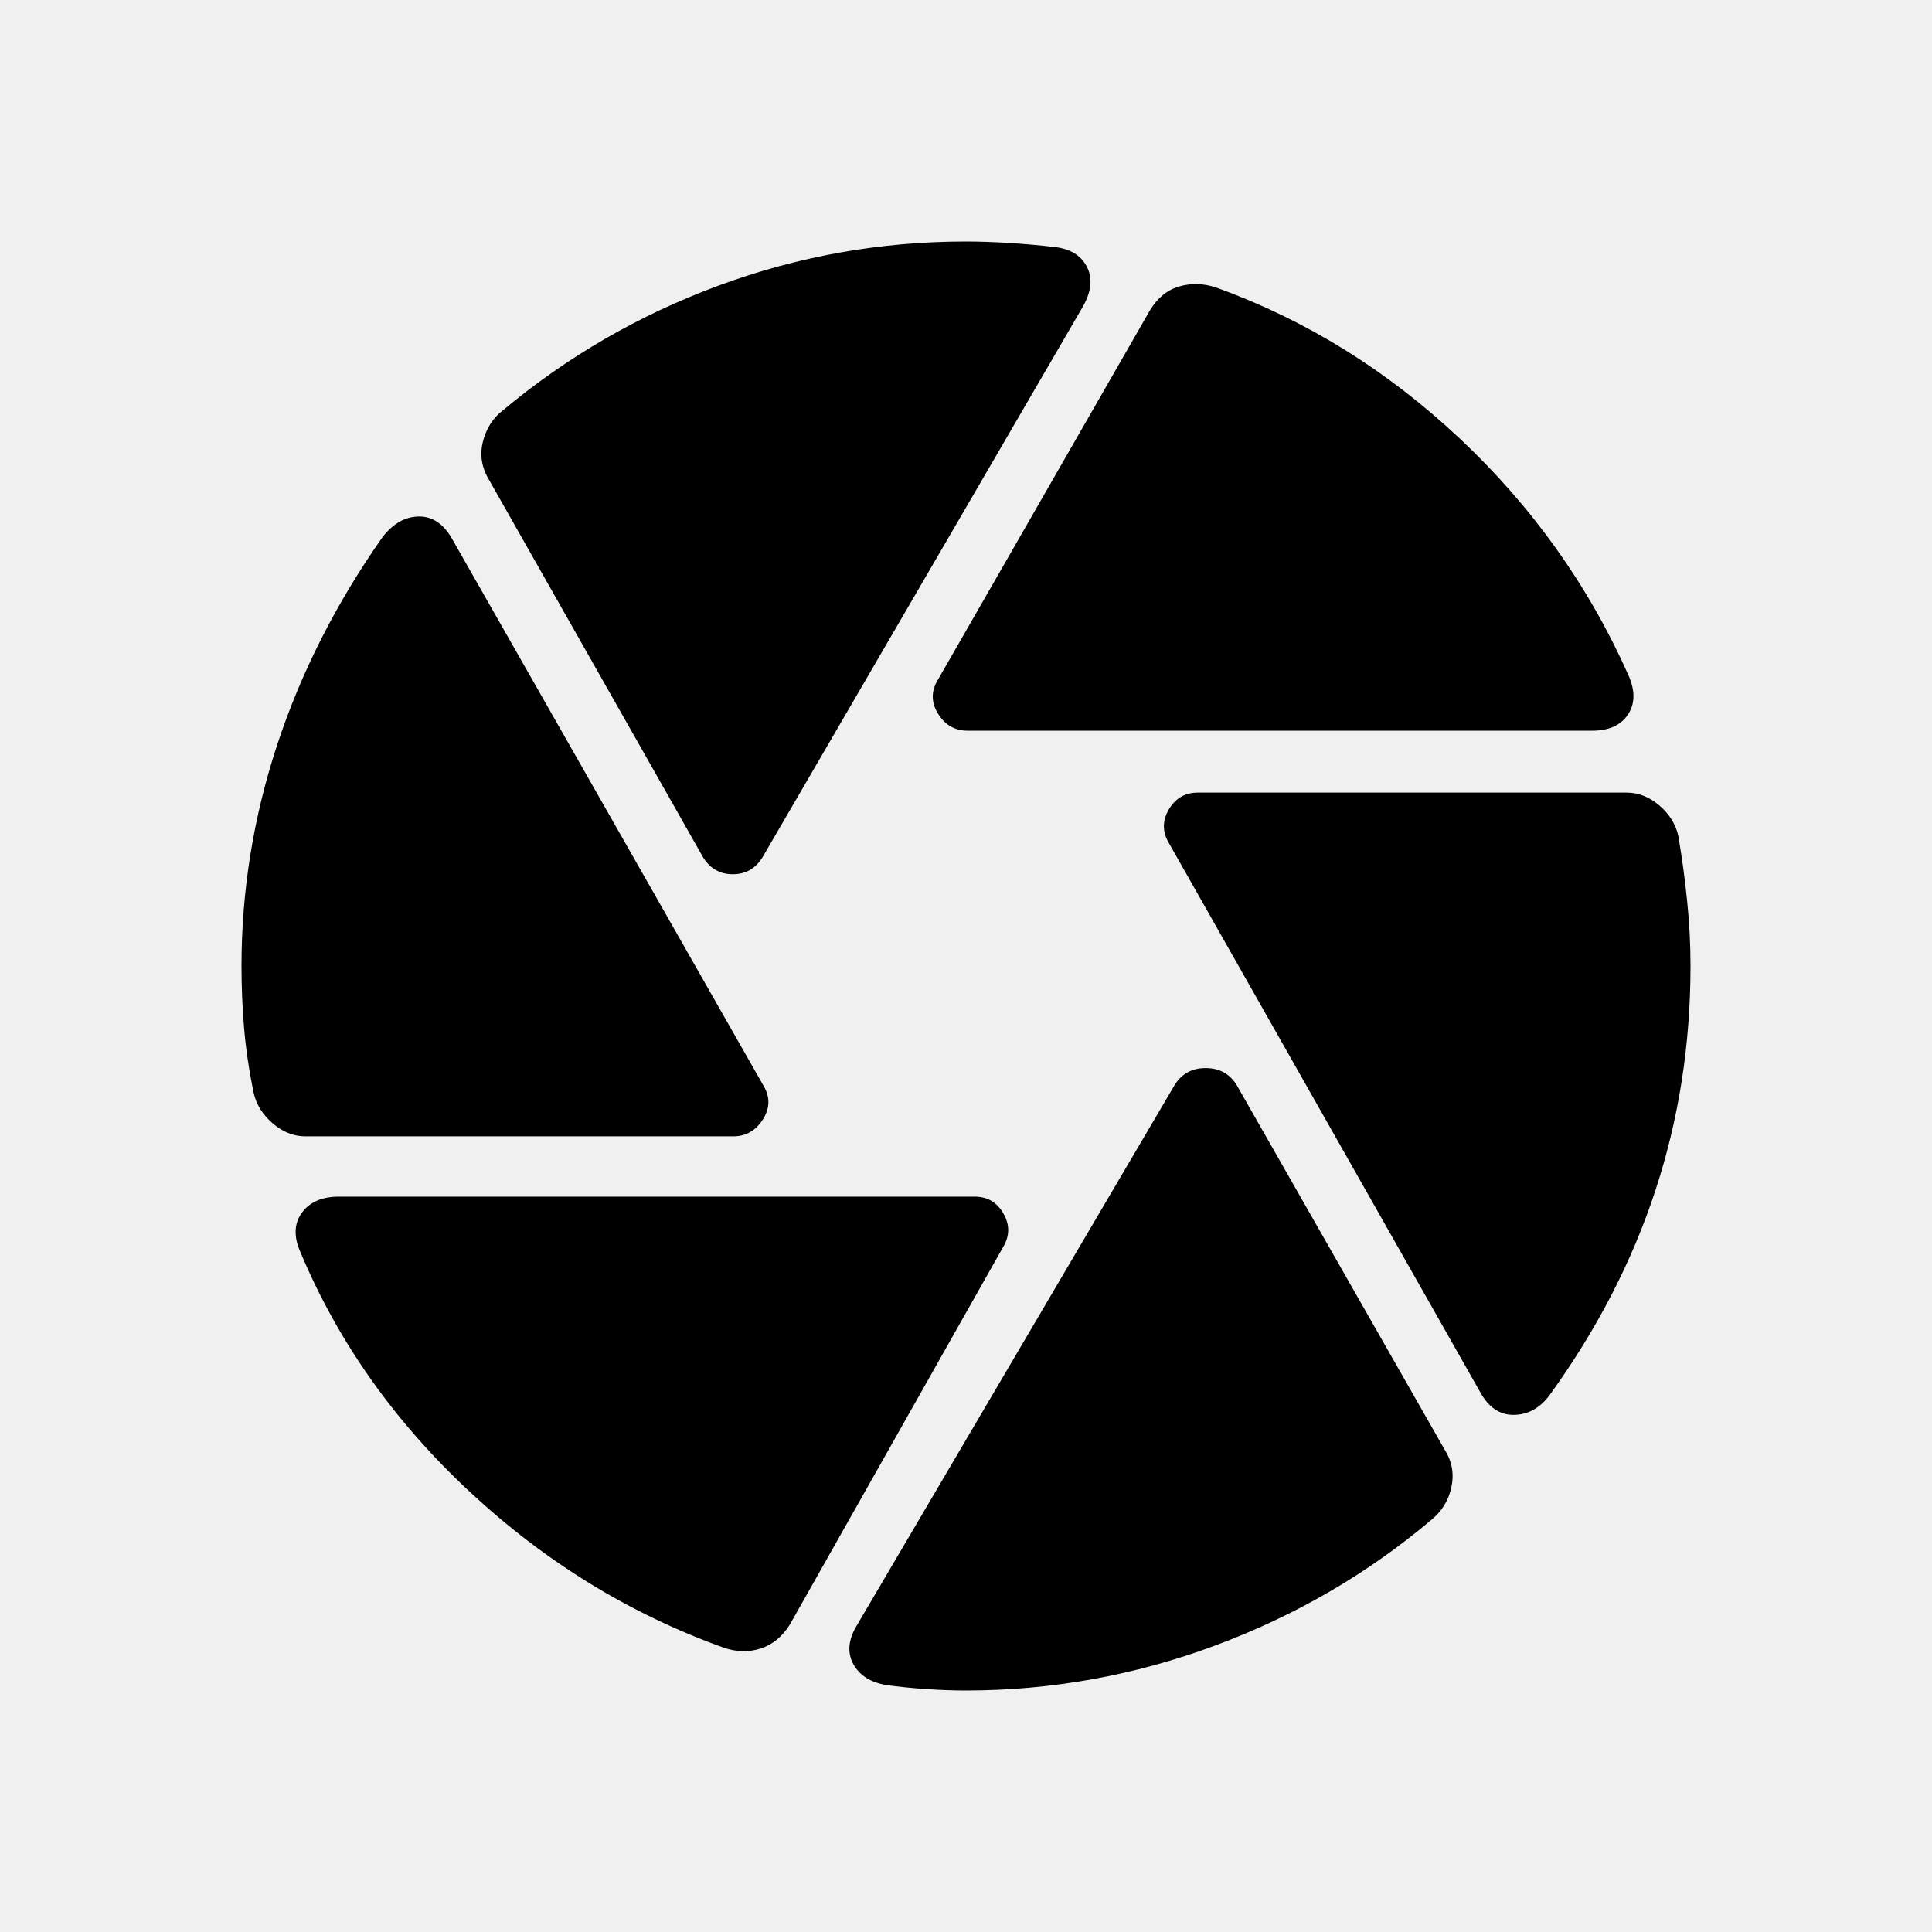
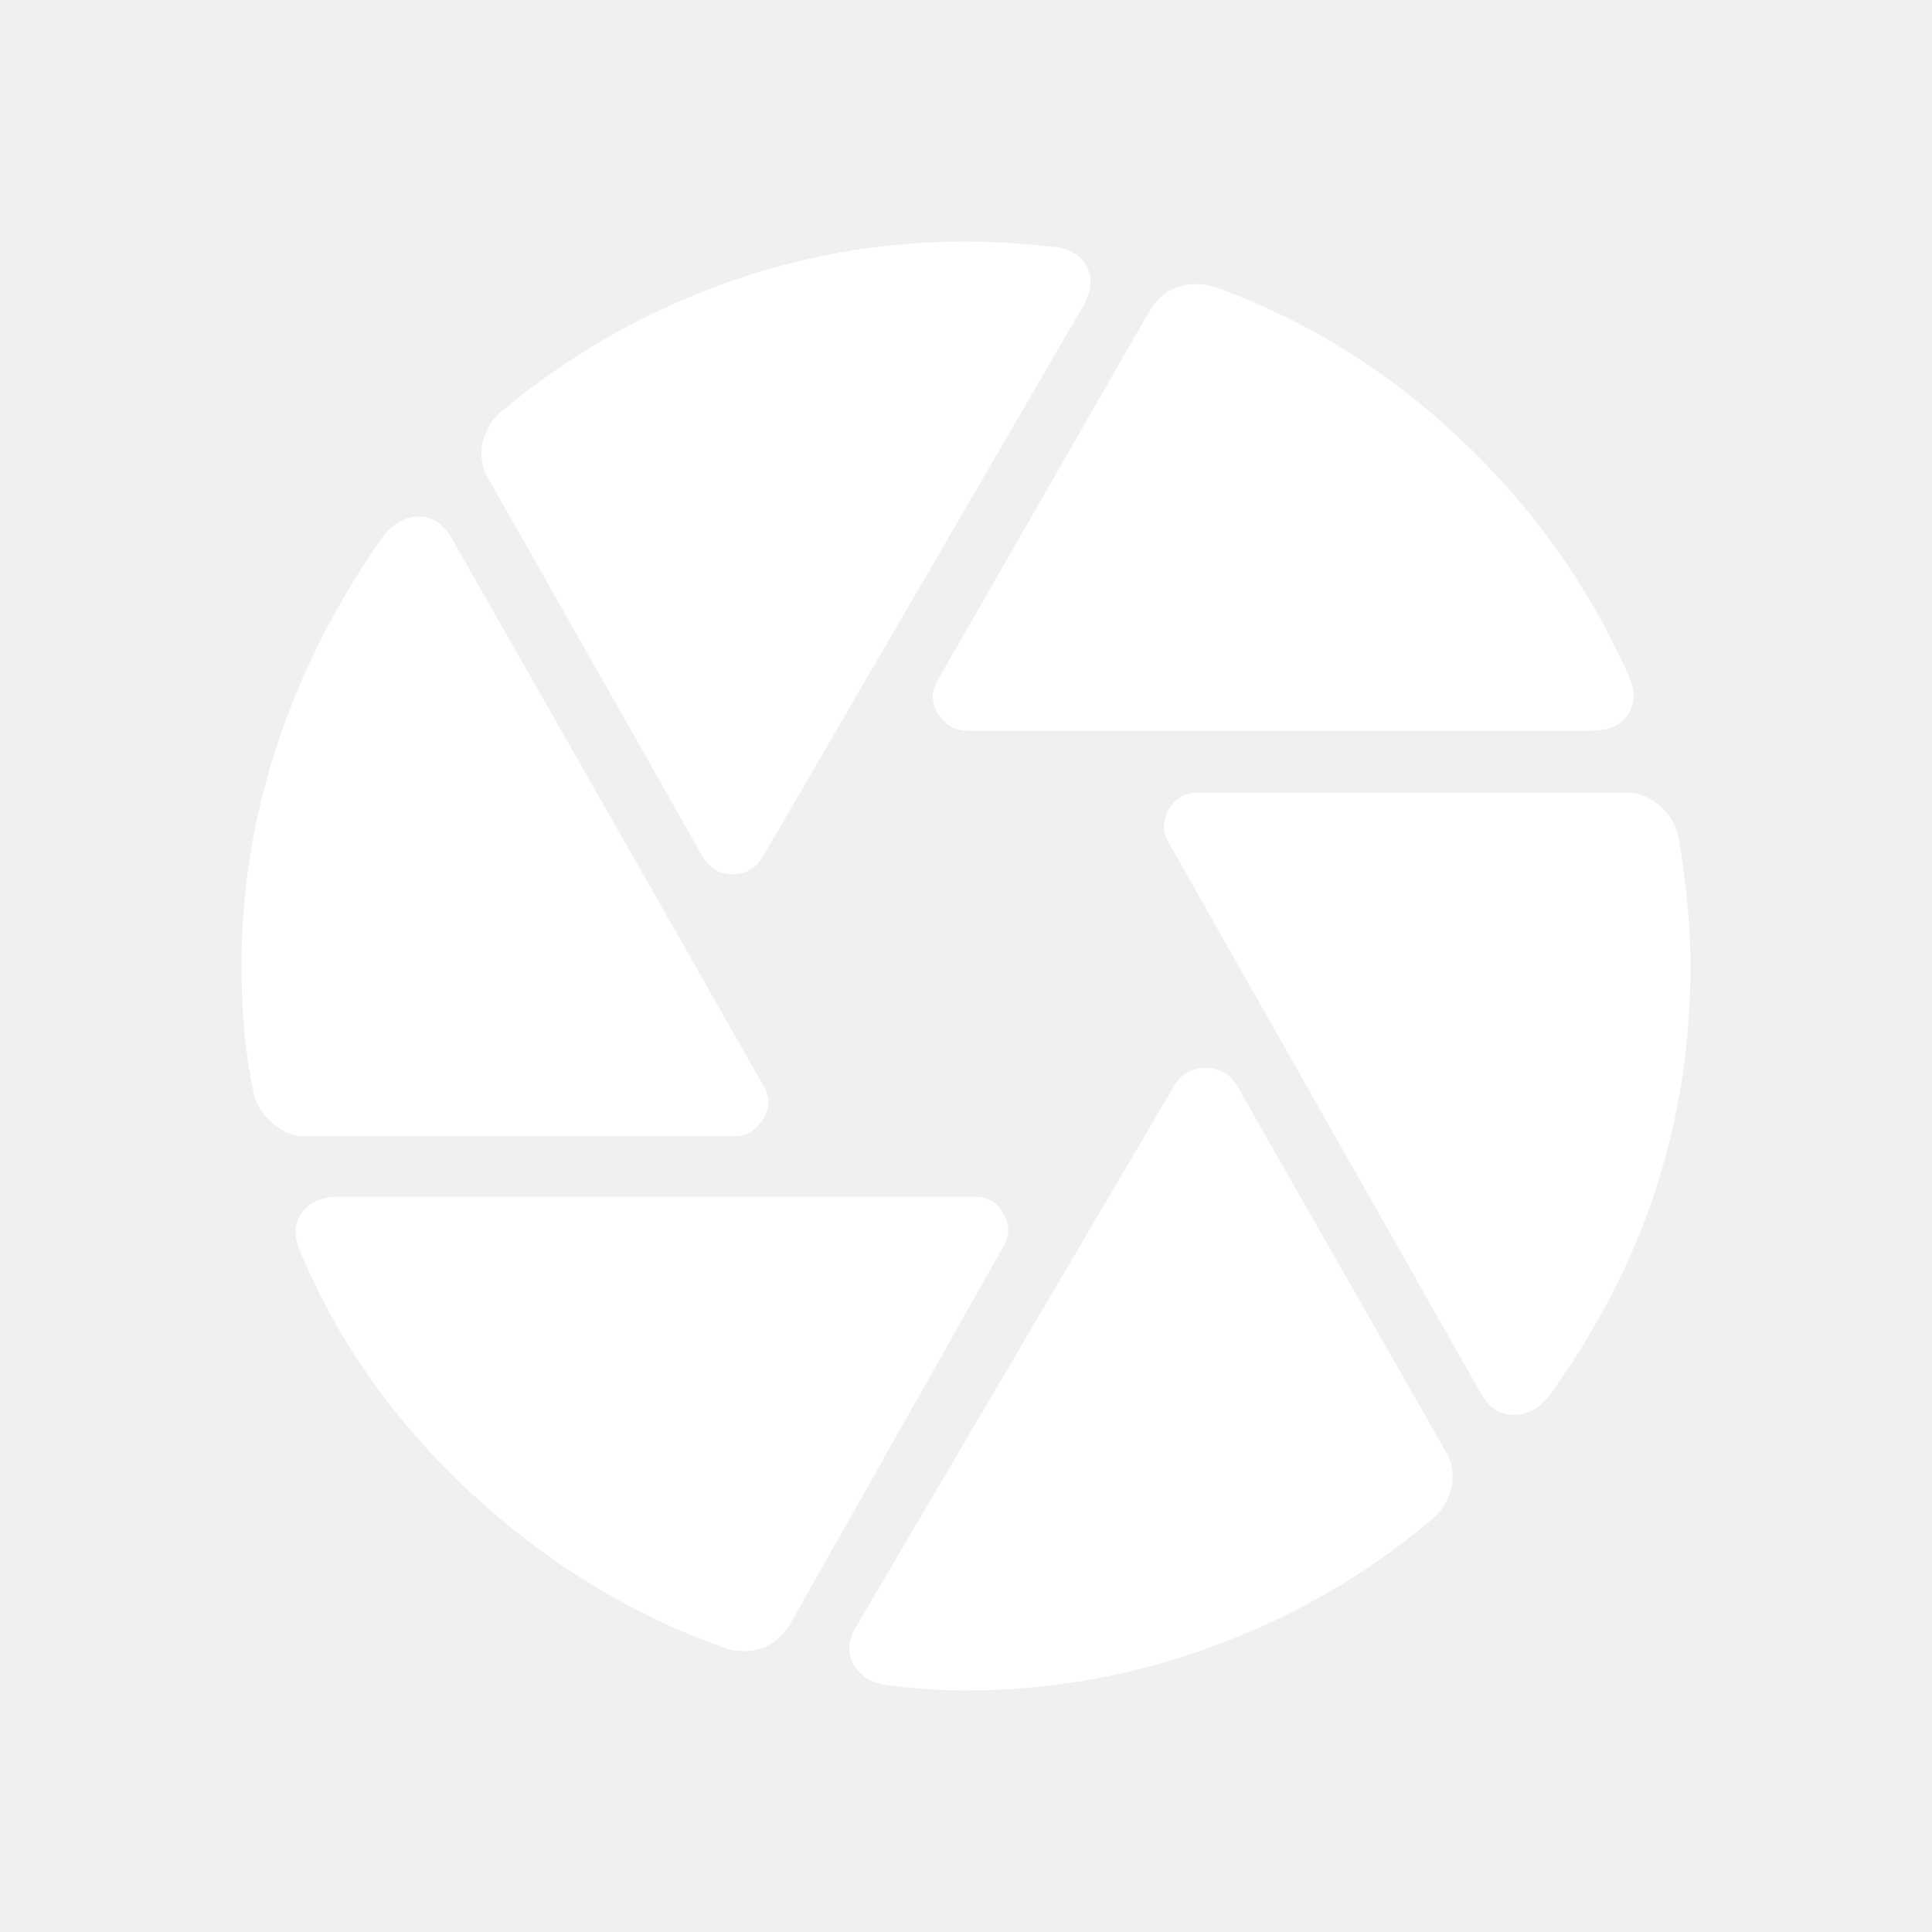
<svg xmlns="http://www.w3.org/2000/svg" width="1em" height="1em" viewBox="0 0 24 24">
-   <path fill="currentColor" d="M12.02 9.077q-.237 0-.368-.212q-.13-.211 0-.423l2.637-4.594q.142-.229.365-.291q.223-.063.457.016q1.668.602 3.022 1.874t2.098 2.945q.125.287-.009.486q-.133.199-.445.199zm-3.287 1.571l-2.654-4.68q-.142-.23-.081-.478q.062-.248.246-.39q1.2-1.004 2.682-1.552T12 3q.24 0 .537.018q.296.019.557.05q.293.03.405.241q.113.212-.043.493l-3.983 6.846q-.13.212-.37.212t-.37-.212m-4.94 3.468q-.218 0-.404-.16t-.237-.375q-.088-.429-.12-.812T3 12q0-1.402.445-2.753q.446-1.35 1.309-2.578q.198-.253.455-.253t.418.297l3.854 6.768q.13.211-.003.423q-.134.212-.37.212zm5.192 6.35q-1.746-.628-3.15-1.935Q4.43 17.223 3.73 15.55q-.125-.287.021-.486t.458-.199h7.9q.236 0 .357.212q.121.211-.01.423l-2.643 4.679q-.143.229-.366.3t-.463-.013M12 21q-.235 0-.499-.018t-.493-.05q-.292-.05-.408-.26q-.115-.213.04-.474l3.952-6.72q.131-.21.385-.21t.385.21l2.584 4.53q.137.217.084.465t-.25.408q-1.188 1.004-2.687 1.561T12 21m6.39-3.702l-3.865-6.817q-.13-.212-.007-.423t.36-.212h5.33q.217 0 .404.159q.186.159.236.376q.07.41.11.811q.042.402.042.808q0 1.46-.436 2.788q-.435 1.327-1.318 2.548q-.18.237-.44.24t-.416-.278" />
+   <path fill="#ffffff" d="M12.02 9.077q-.237 0-.368-.212q-.13-.211 0-.423l2.637-4.594q.142-.229.365-.291q.223-.063.457.016q1.668.602 3.022 1.874t2.098 2.945q.125.287-.009.486q-.133.199-.445.199zm-3.287 1.571l-2.654-4.68q-.142-.23-.081-.478q.062-.248.246-.39q1.2-1.004 2.682-1.552T12 3q.24 0 .537.018q.296.019.557.05q.293.03.405.241q.113.212-.043.493l-3.983 6.846q-.13.212-.37.212t-.37-.212m-4.94 3.468q-.218 0-.404-.16t-.237-.375q-.088-.429-.12-.812T3 12q0-1.402.445-2.753q.446-1.35 1.309-2.578q.198-.253.455-.253t.418.297l3.854 6.768q.13.211-.003.423q-.134.212-.37.212zm5.192 6.35q-1.746-.628-3.15-1.935Q4.43 17.223 3.73 15.55q-.125-.287.021-.486t.458-.199h7.9q.236 0 .357.212q.121.211-.01.423l-2.643 4.679q-.143.229-.366.3t-.463-.013M12 21q-.235 0-.499-.018t-.493-.05q-.292-.05-.408-.26q-.115-.213.04-.474l3.952-6.72q.131-.21.385-.21t.385.21l2.584 4.53q.137.217.084.465t-.25.408q-1.188 1.004-2.687 1.561T12 21m6.39-3.702l-3.865-6.817q-.13-.212-.007-.423t.36-.212h5.33q.217 0 .404.159q.186.159.236.376q.07.41.11.811q.042.402.042.808q0 1.46-.436 2.788q-.435 1.327-1.318 2.548q-.18.237-.44.24t-.416-.278" />
</svg>
